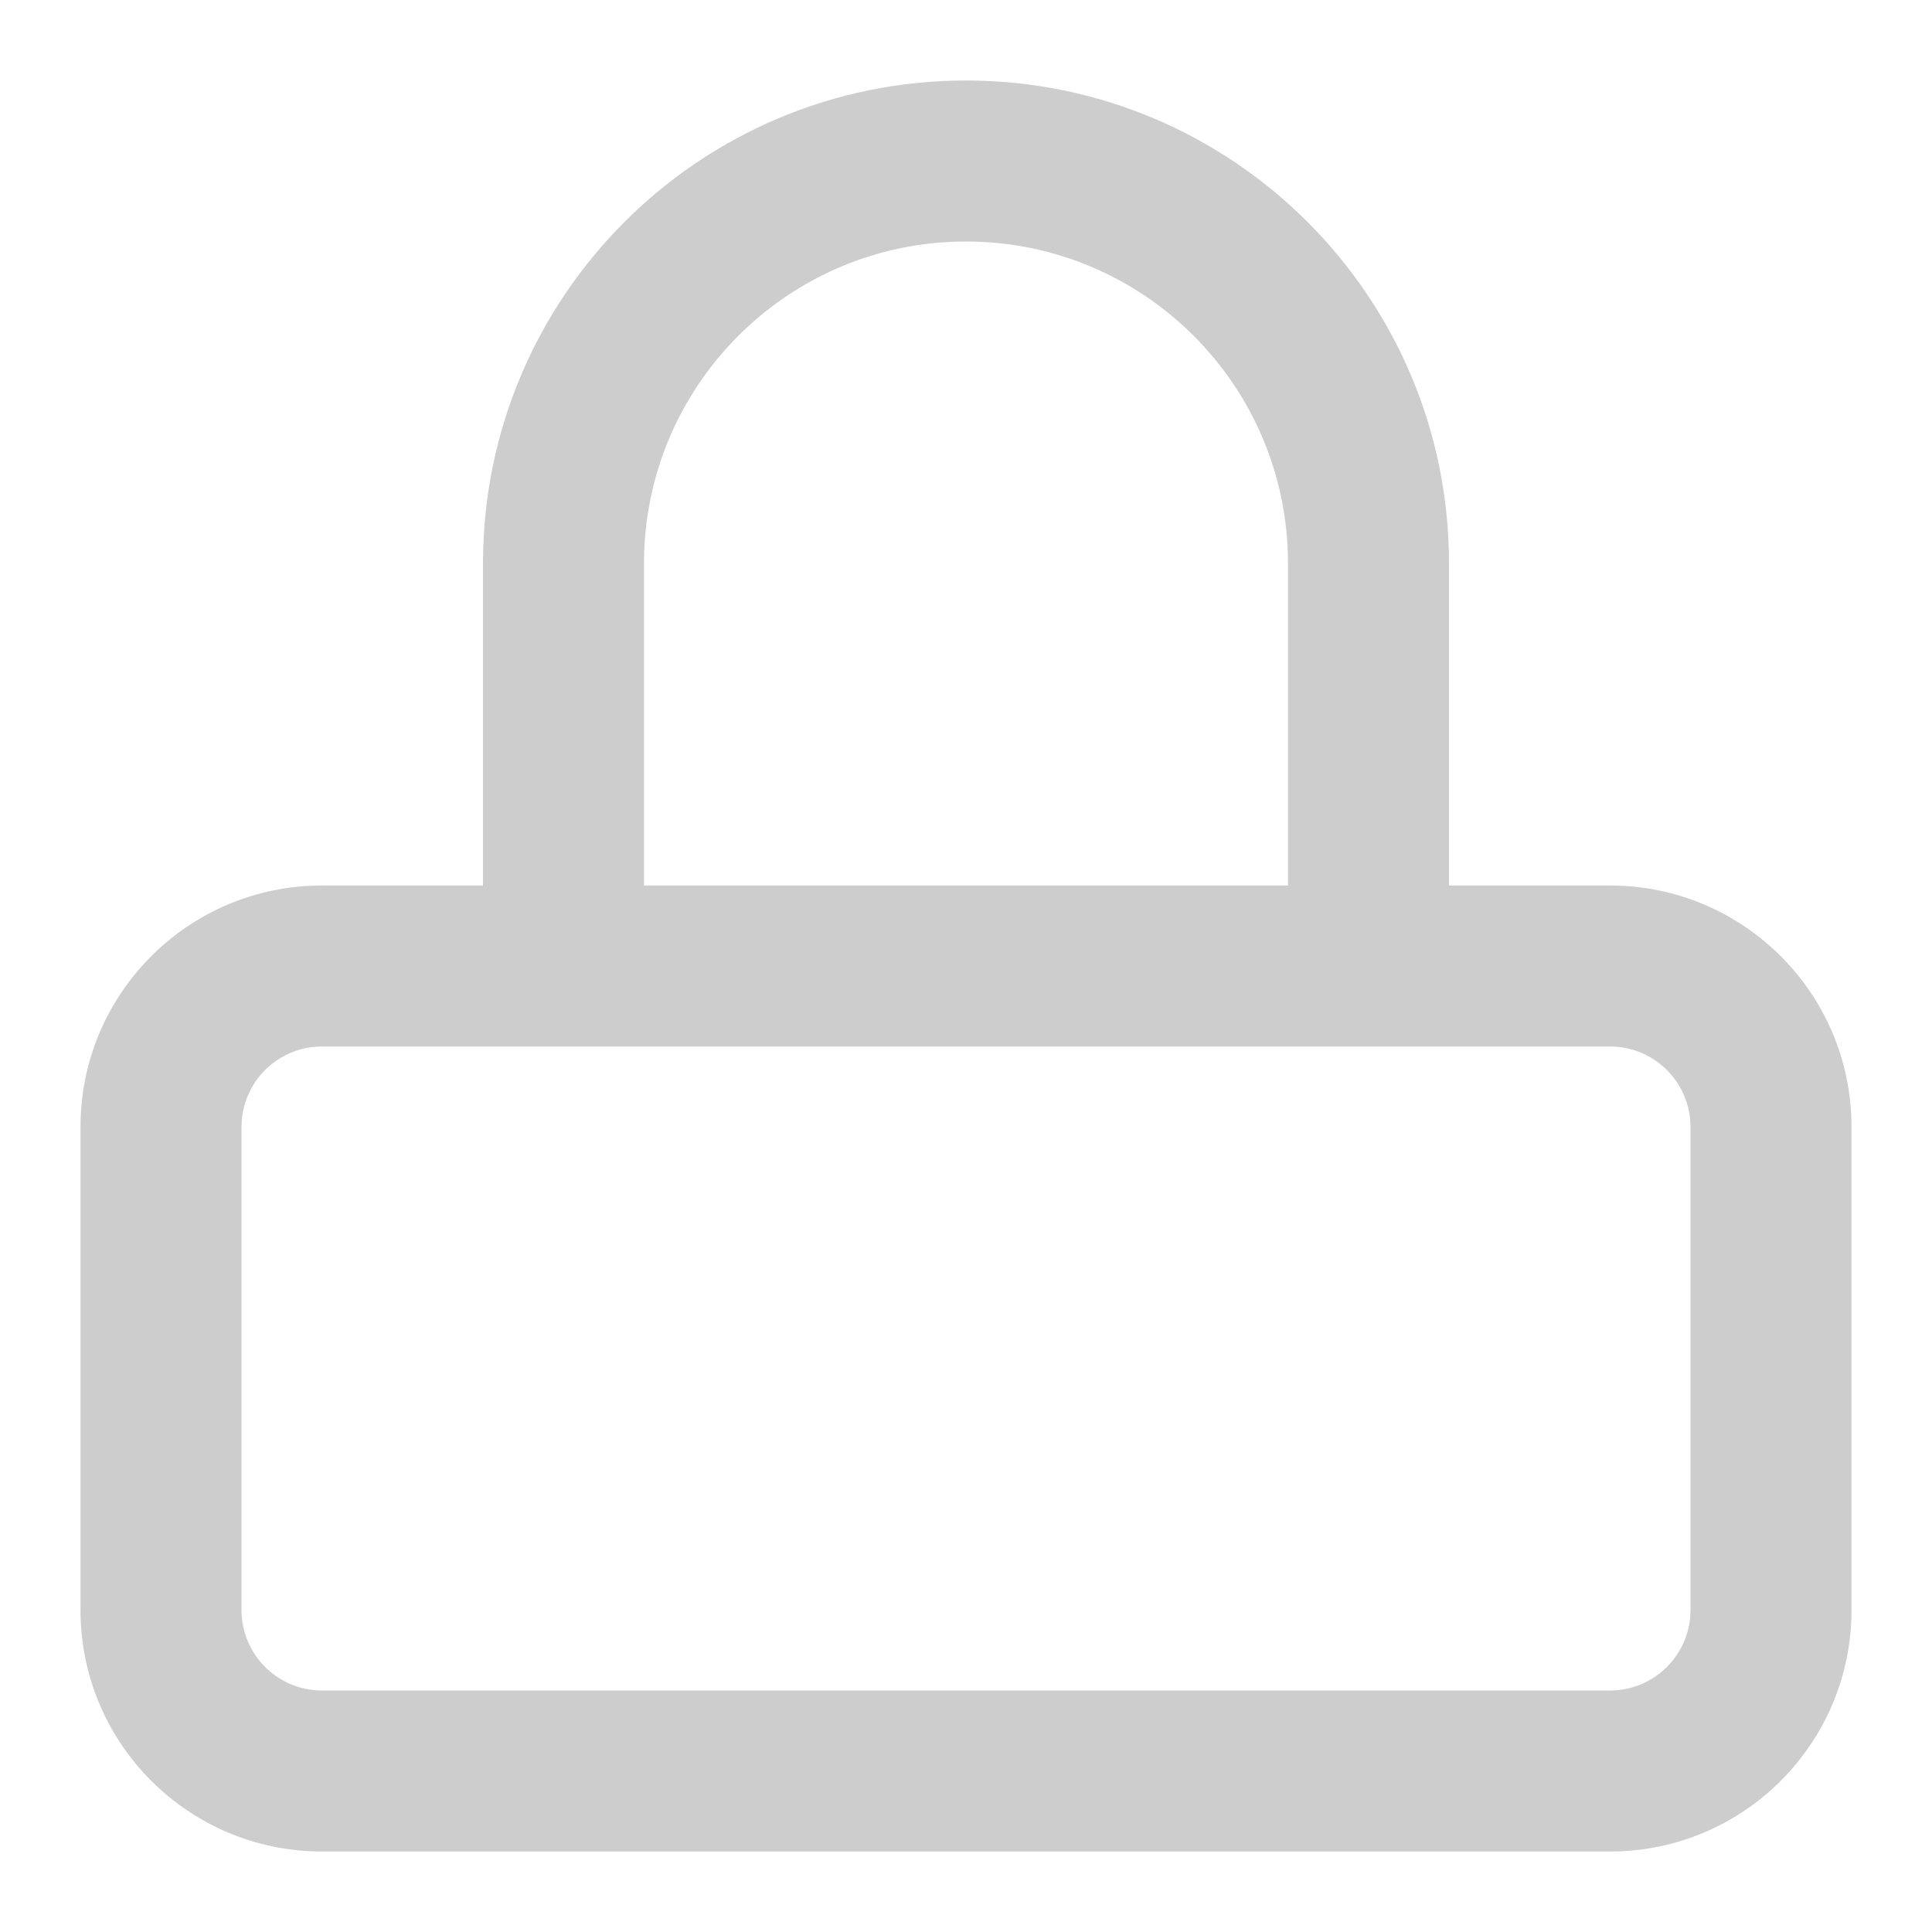
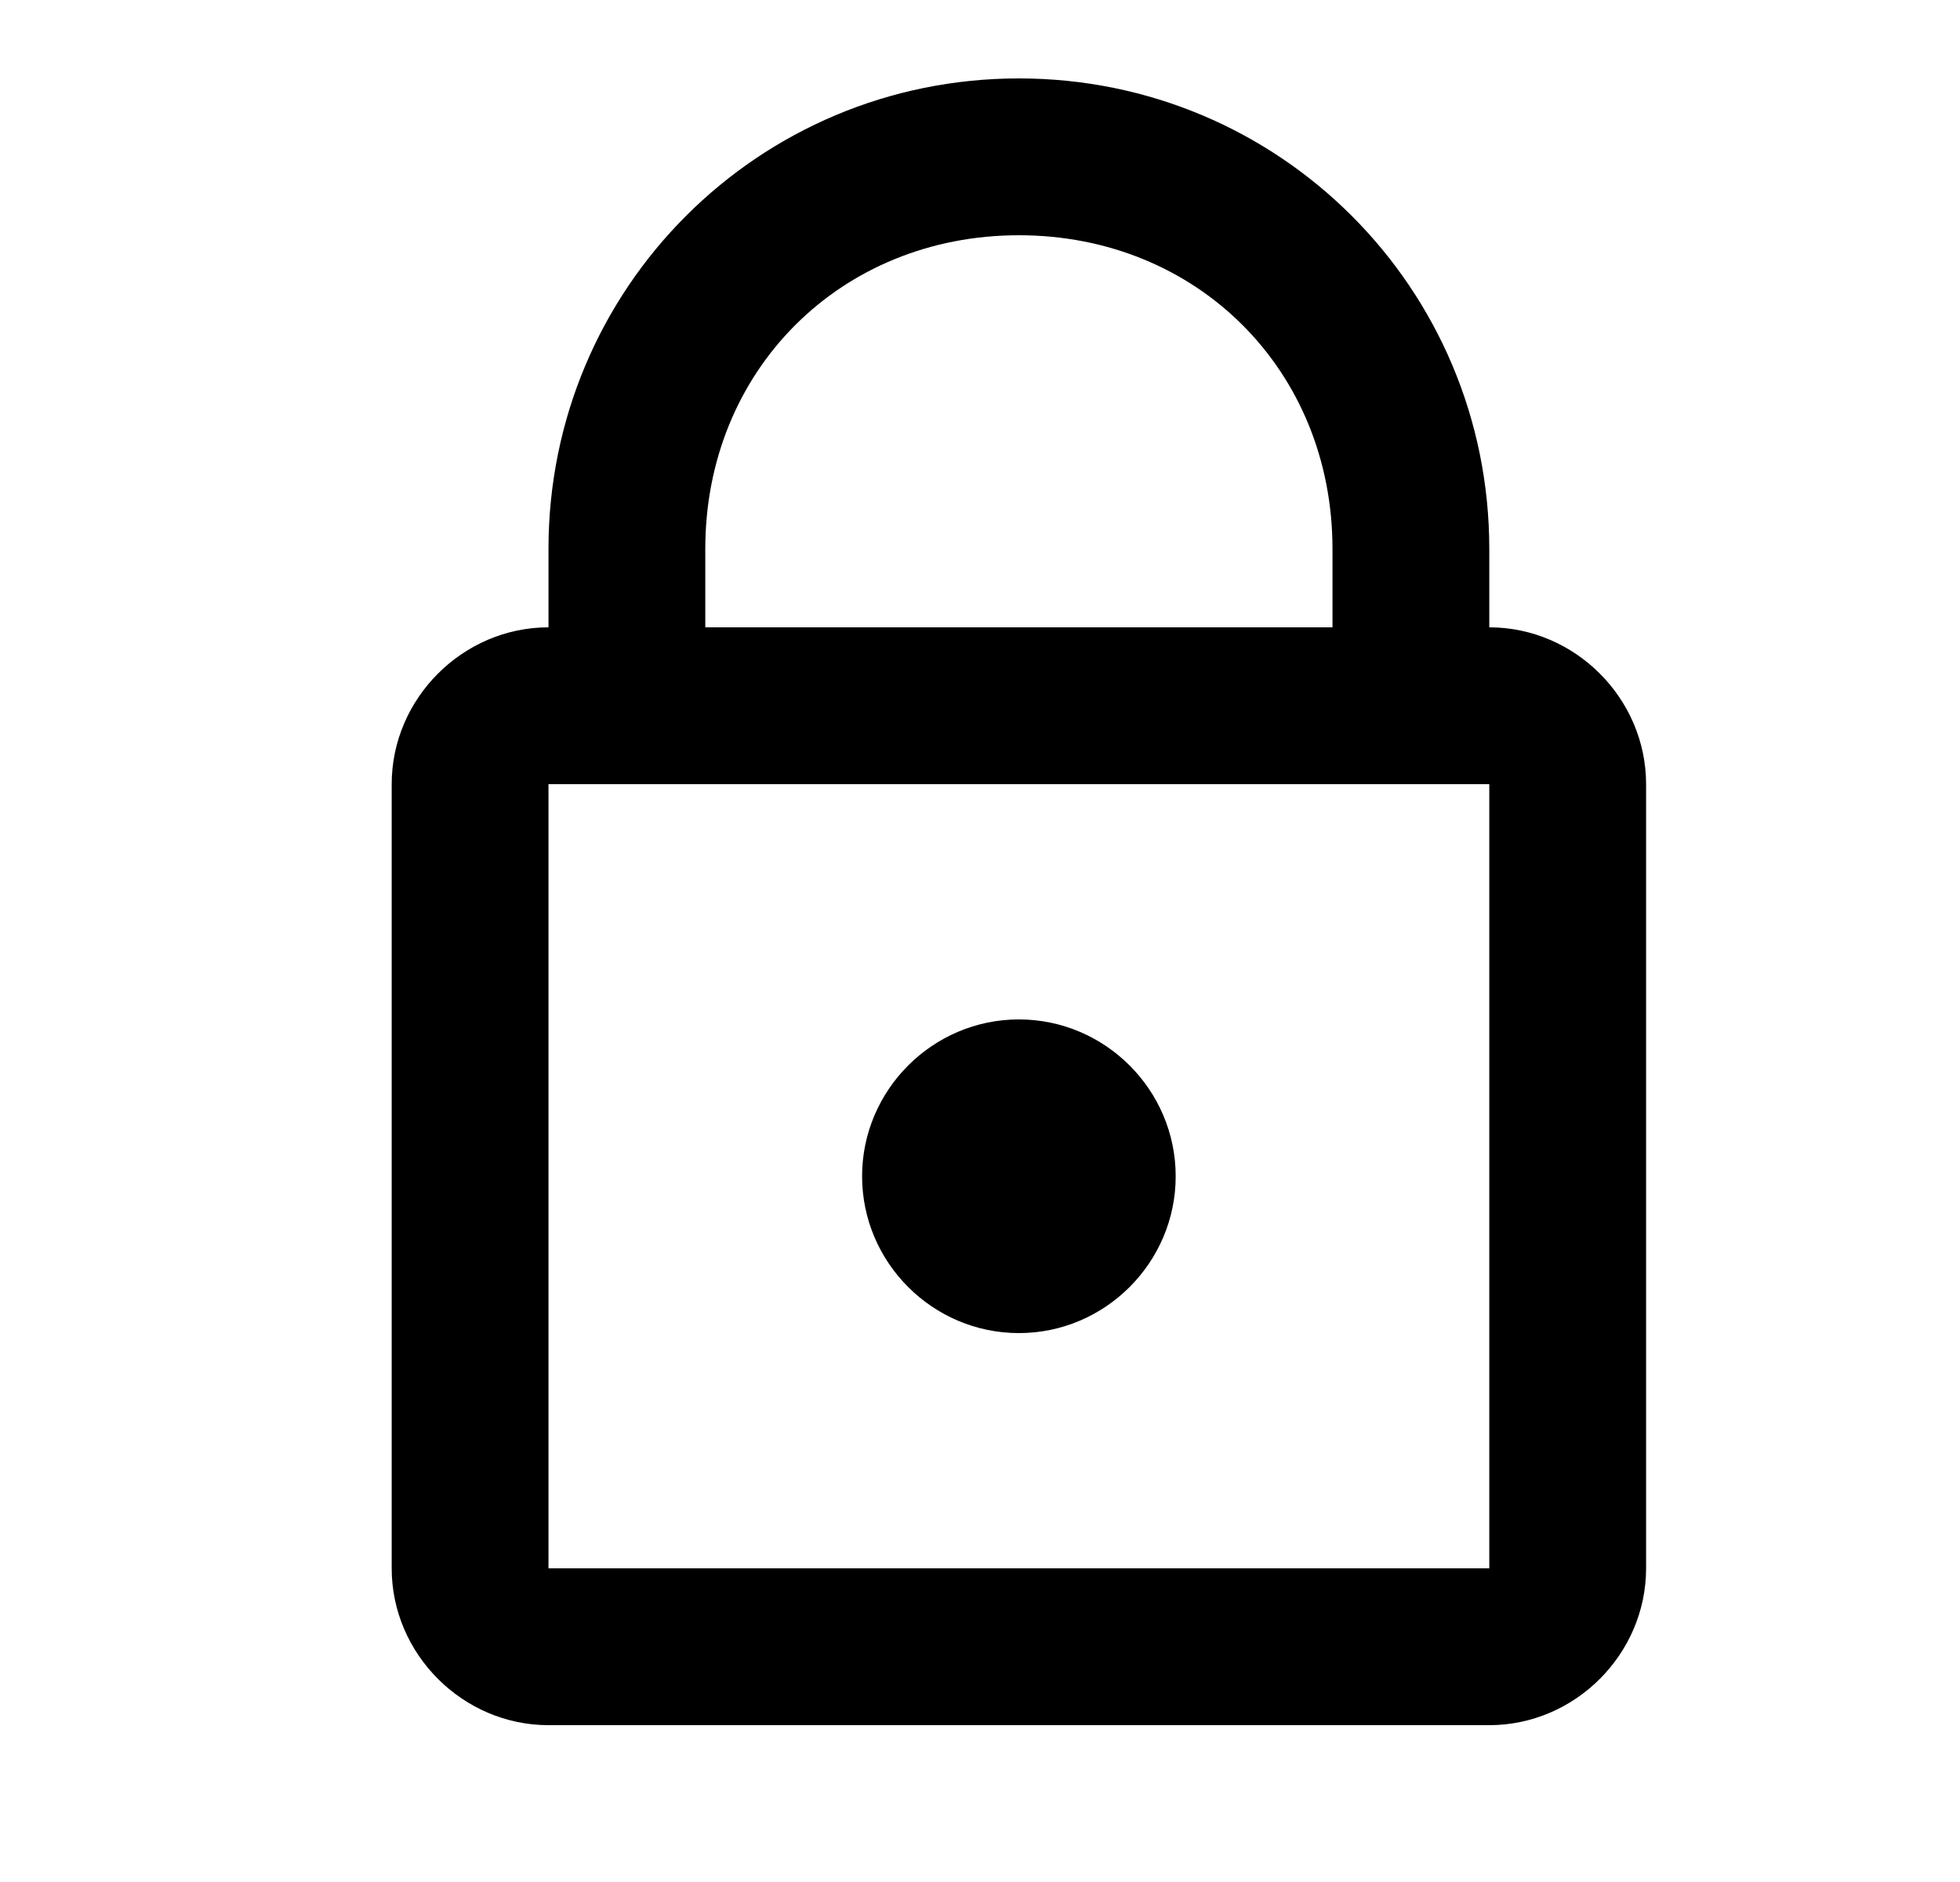
- <svg xmlns="http://www.w3.org/2000/svg" width="96" height="96">
-   <g>
-     <path fill="#cdcdcd" d="m80,44l-8,0l0,-16c0,-13.255 -10.745,-24 -24,-24s-24,10.745 -24,24l0,16l-8,0c-6.63,0 -12,5.37 -12,12l0,24c0,6.63 5.37,12 12,12l64,0c6.63,0 12,-5.37 12,-12l0,-24c0,-6.63 -5.37,-12 -12,-12zm-48,-16c0,-8.836 7.164,-16 16,-16s16,7.164 16,16l0,16l-32,0l0,-16zm52,52c0,2.21 -1.79,4 -4,4l-64,0c-2.21,0 -4,-1.79 -4,-4l0,-24c0,-2.21 1.79,-4 4,-4l64,0c2.21,0 4,1.79 4,4l0,24z" />
-   </g>
+ <svg xmlns="http://www.w3.org/2000/svg" width="25" height="24" viewBox="0 0 25 24" fill="none">
+   <path d="M12.996 1C9.673 1 6.996 3.676 6.996 7V8C5.903 8 4.996 8.907 4.996 10V20C4.996 21.093 5.903 22 6.996 22H18.996C20.09 22 20.996 21.093 20.996 20V10C20.996 8.907 20.09 8 18.996 8V7C18.996 3.676 16.32 1 12.996 1ZM12.996 3C15.273 3 16.996 4.724 16.996 7V8H8.996V7C8.996 4.724 10.72 3 12.996 3ZM6.996 10H18.996V20H6.996V10ZM12.996 13C11.896 13 10.996 13.9 10.996 15C10.996 16.1 11.896 17 12.996 17C14.096 17 14.996 16.1 14.996 15C14.996 13.9 14.096 13 12.996 13Z" fill="currentColor" />
</svg>
